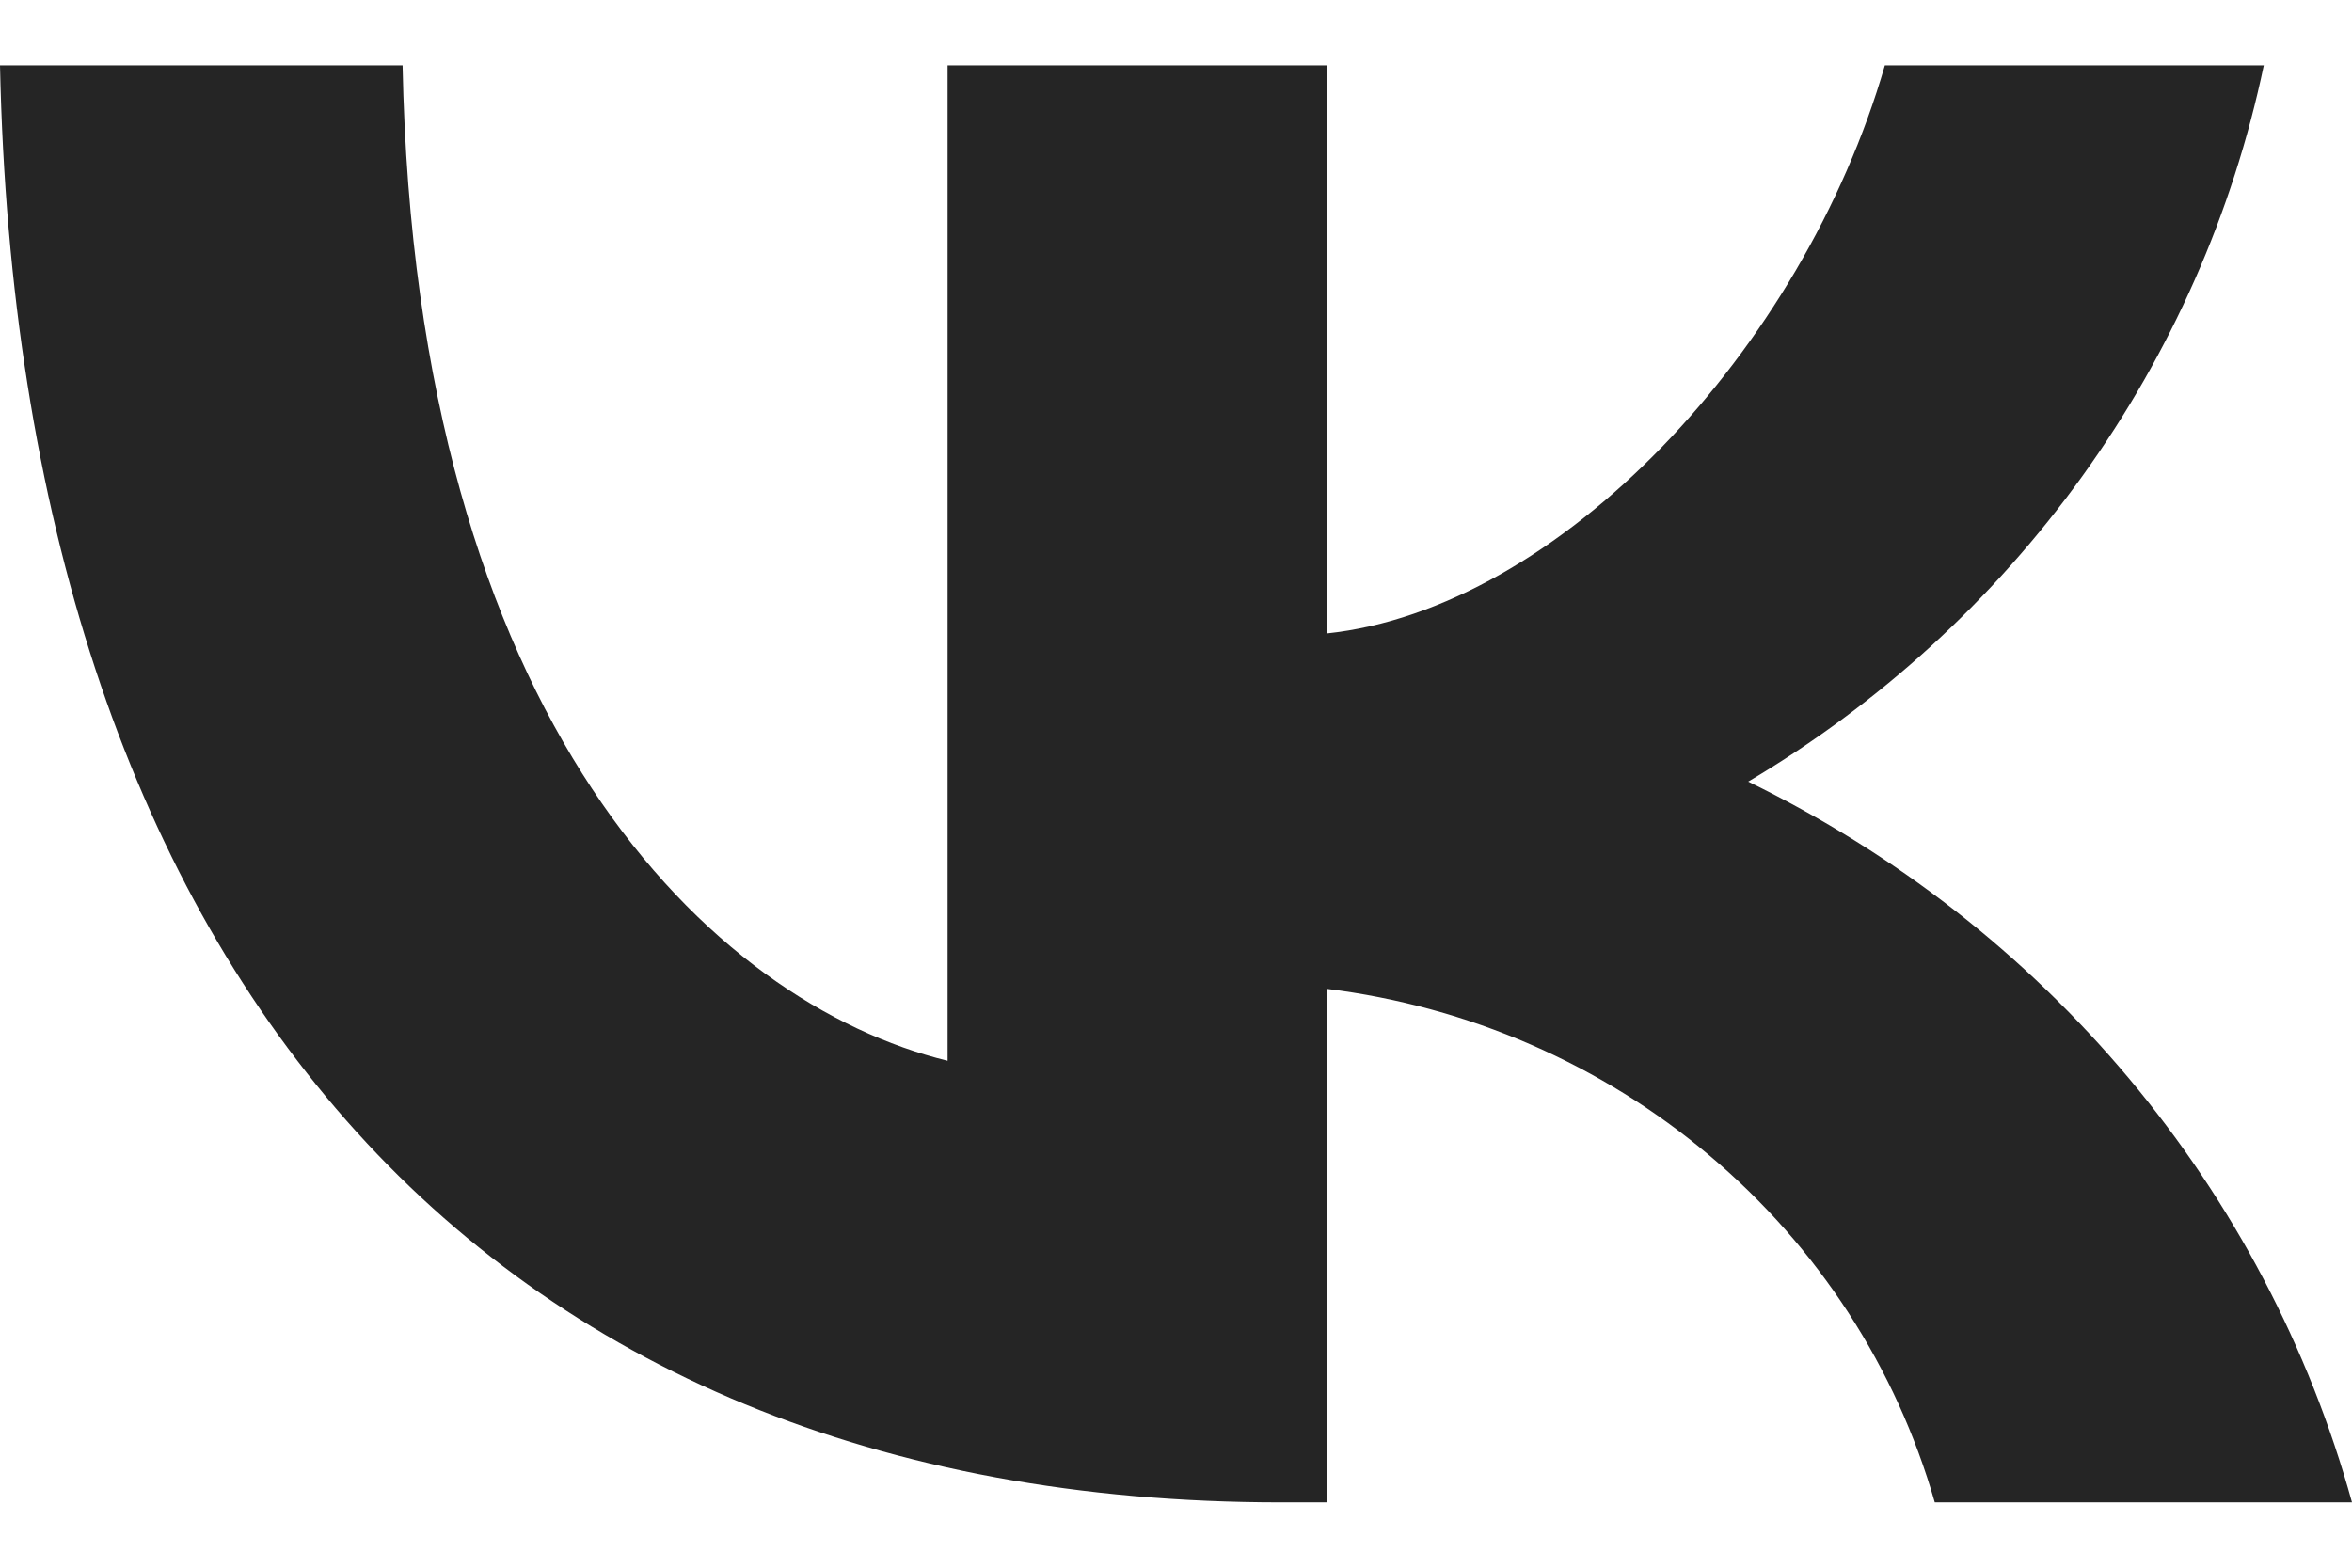
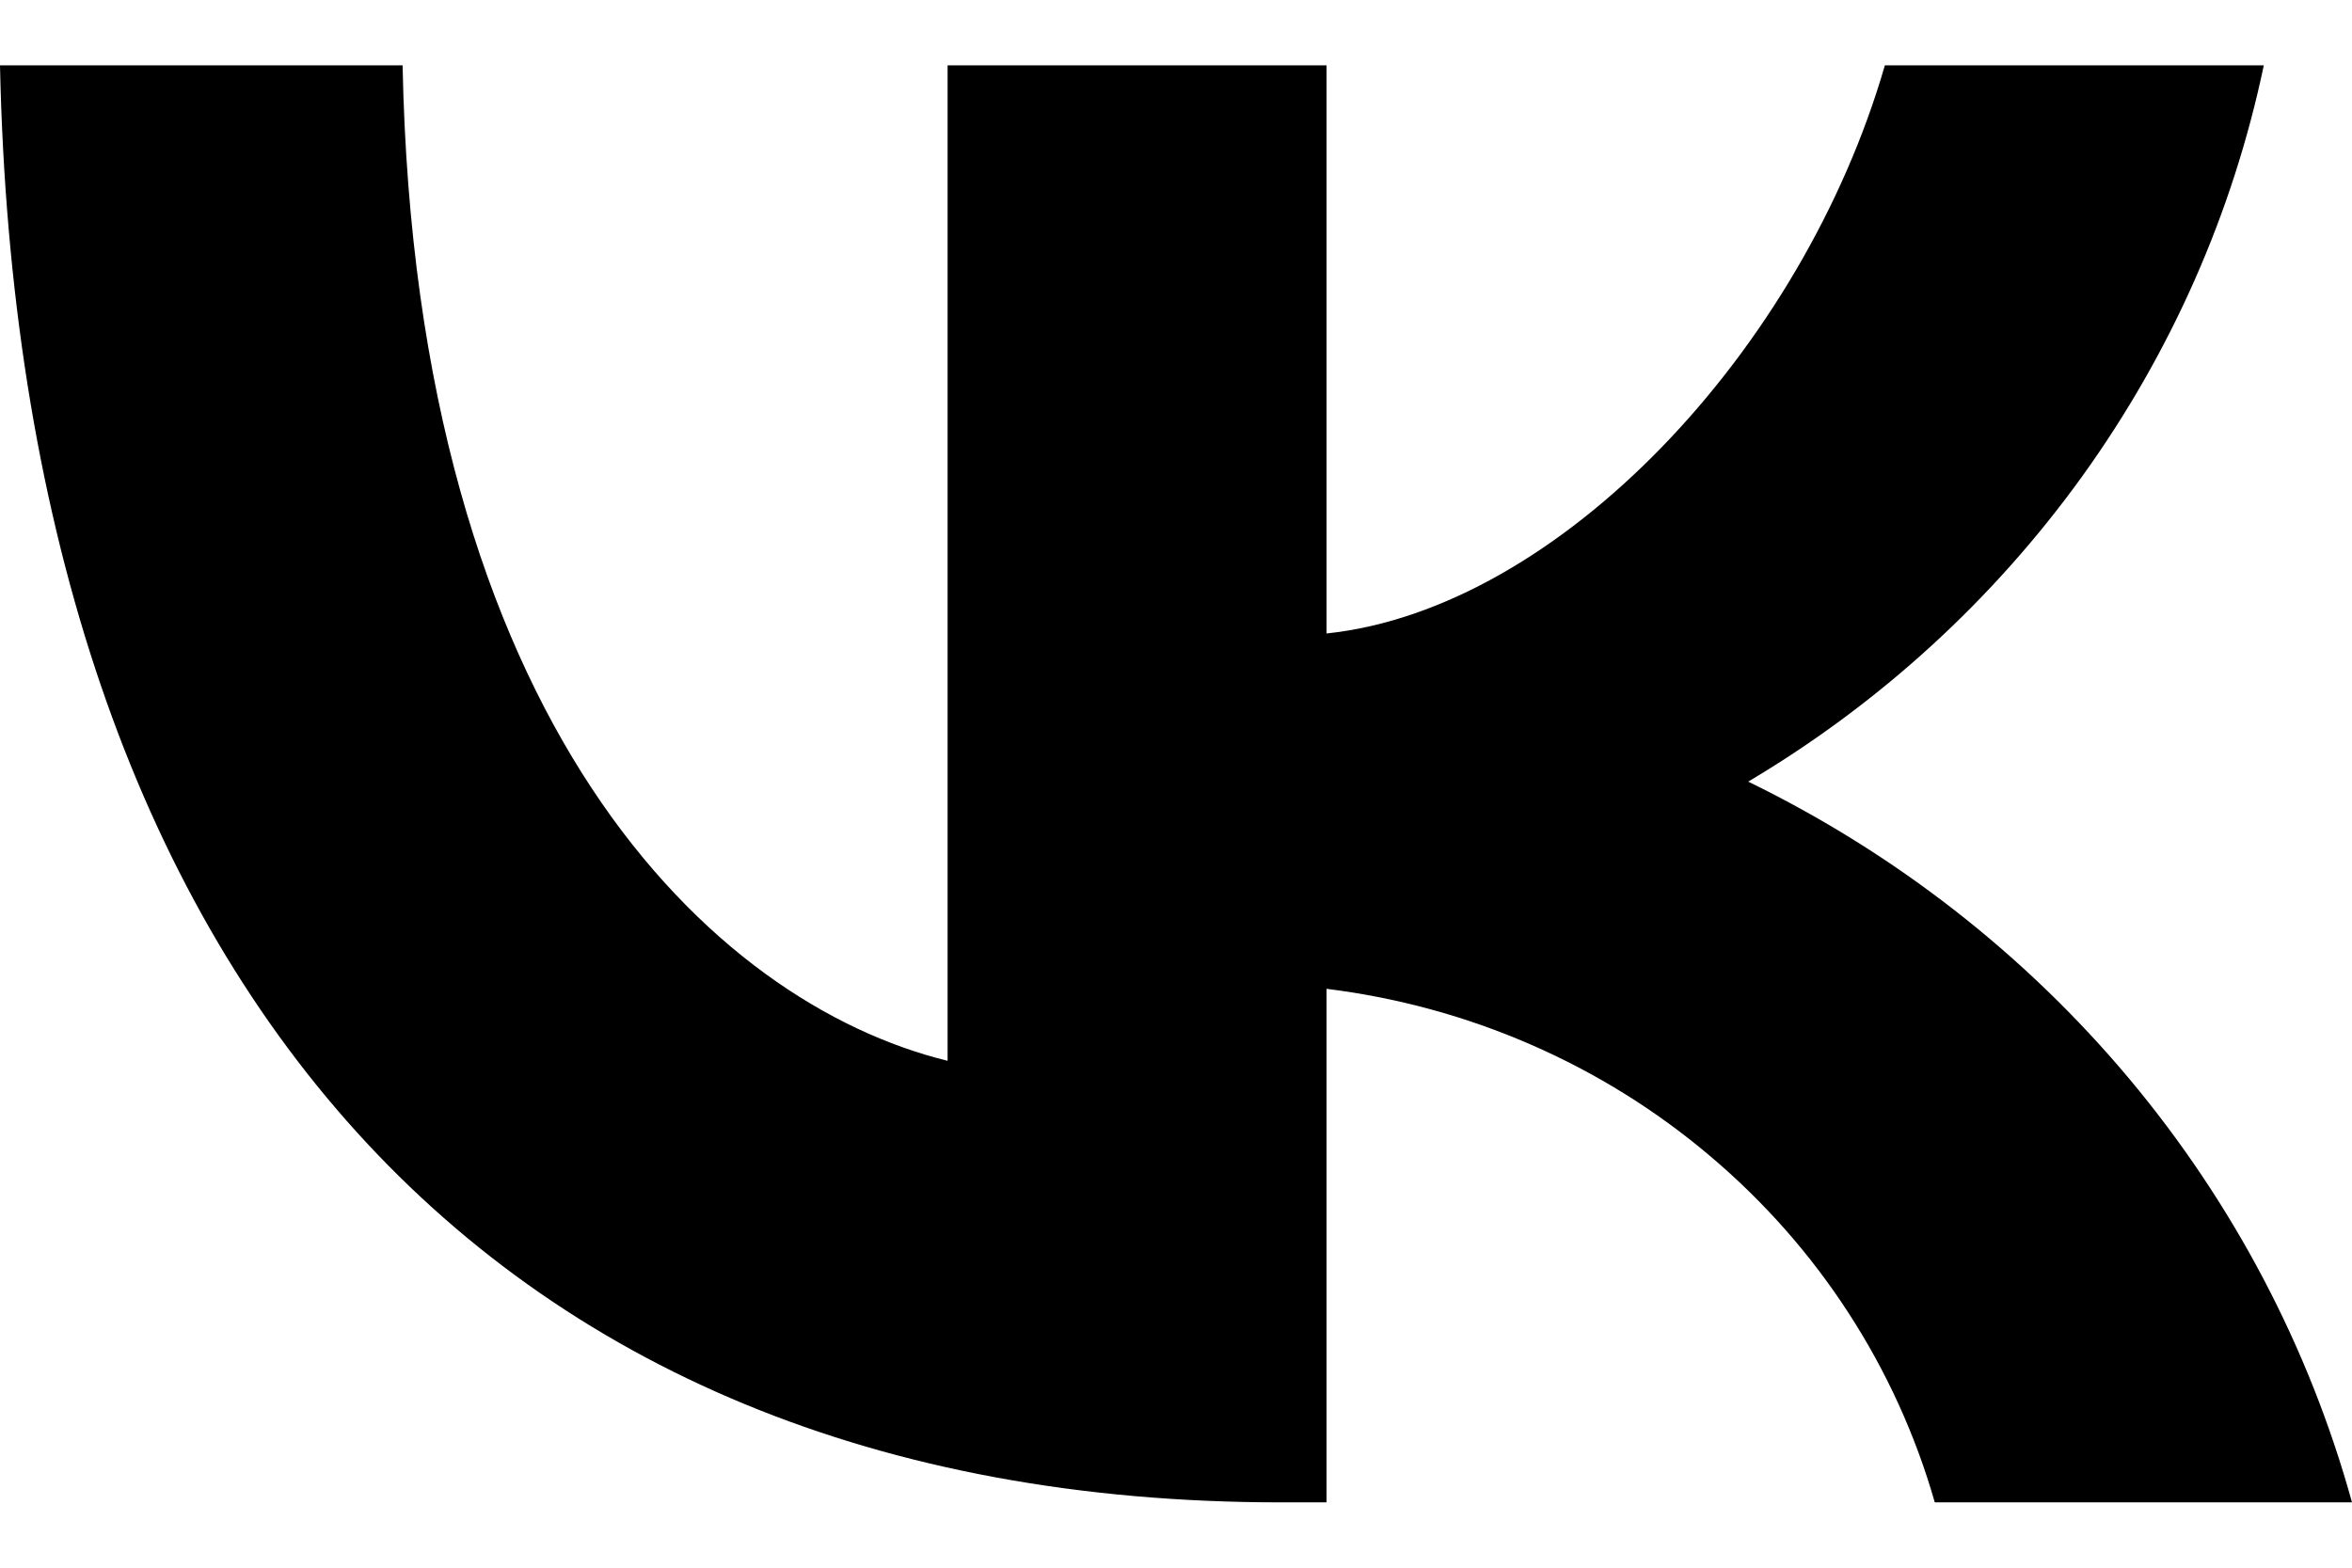
<svg xmlns="http://www.w3.org/2000/svg" width="18" height="12" viewBox="0 0 18 12" fill="none">
-   <path d="M9.804 11.5C3.654 11.5 0.146 7.371 0 0.5H3.081C3.182 5.543 5.453 7.679 7.252 8.12V0.5H10.152V4.849C11.929 4.662 13.795 2.68 14.425 0.5H17.325C17.088 1.631 16.615 2.701 15.936 3.645C15.257 4.588 14.387 5.385 13.379 5.983C14.504 6.531 15.497 7.305 16.294 8.256C17.09 9.207 17.672 10.313 18 11.5H14.807C14.512 10.469 13.914 9.546 13.085 8.847C12.258 8.147 11.237 7.703 10.152 7.569V11.5H9.804Z" fill="#252525" />
+   <path d="M9.804 11.5C3.654 11.5 0.146 7.371 0 0.5H3.081C3.182 5.543 5.453 7.679 7.252 8.12V0.5H10.152V4.849C11.929 4.662 13.795 2.68 14.425 0.5H17.325C17.088 1.631 16.615 2.701 15.936 3.645C15.257 4.588 14.387 5.385 13.379 5.983C14.504 6.531 15.497 7.305 16.294 8.256C17.09 9.207 17.672 10.313 18 11.5H14.807C14.512 10.469 13.914 9.546 13.085 8.847C12.258 8.147 11.237 7.703 10.152 7.569V11.5H9.804Z" fill="#000000" />
</svg>
